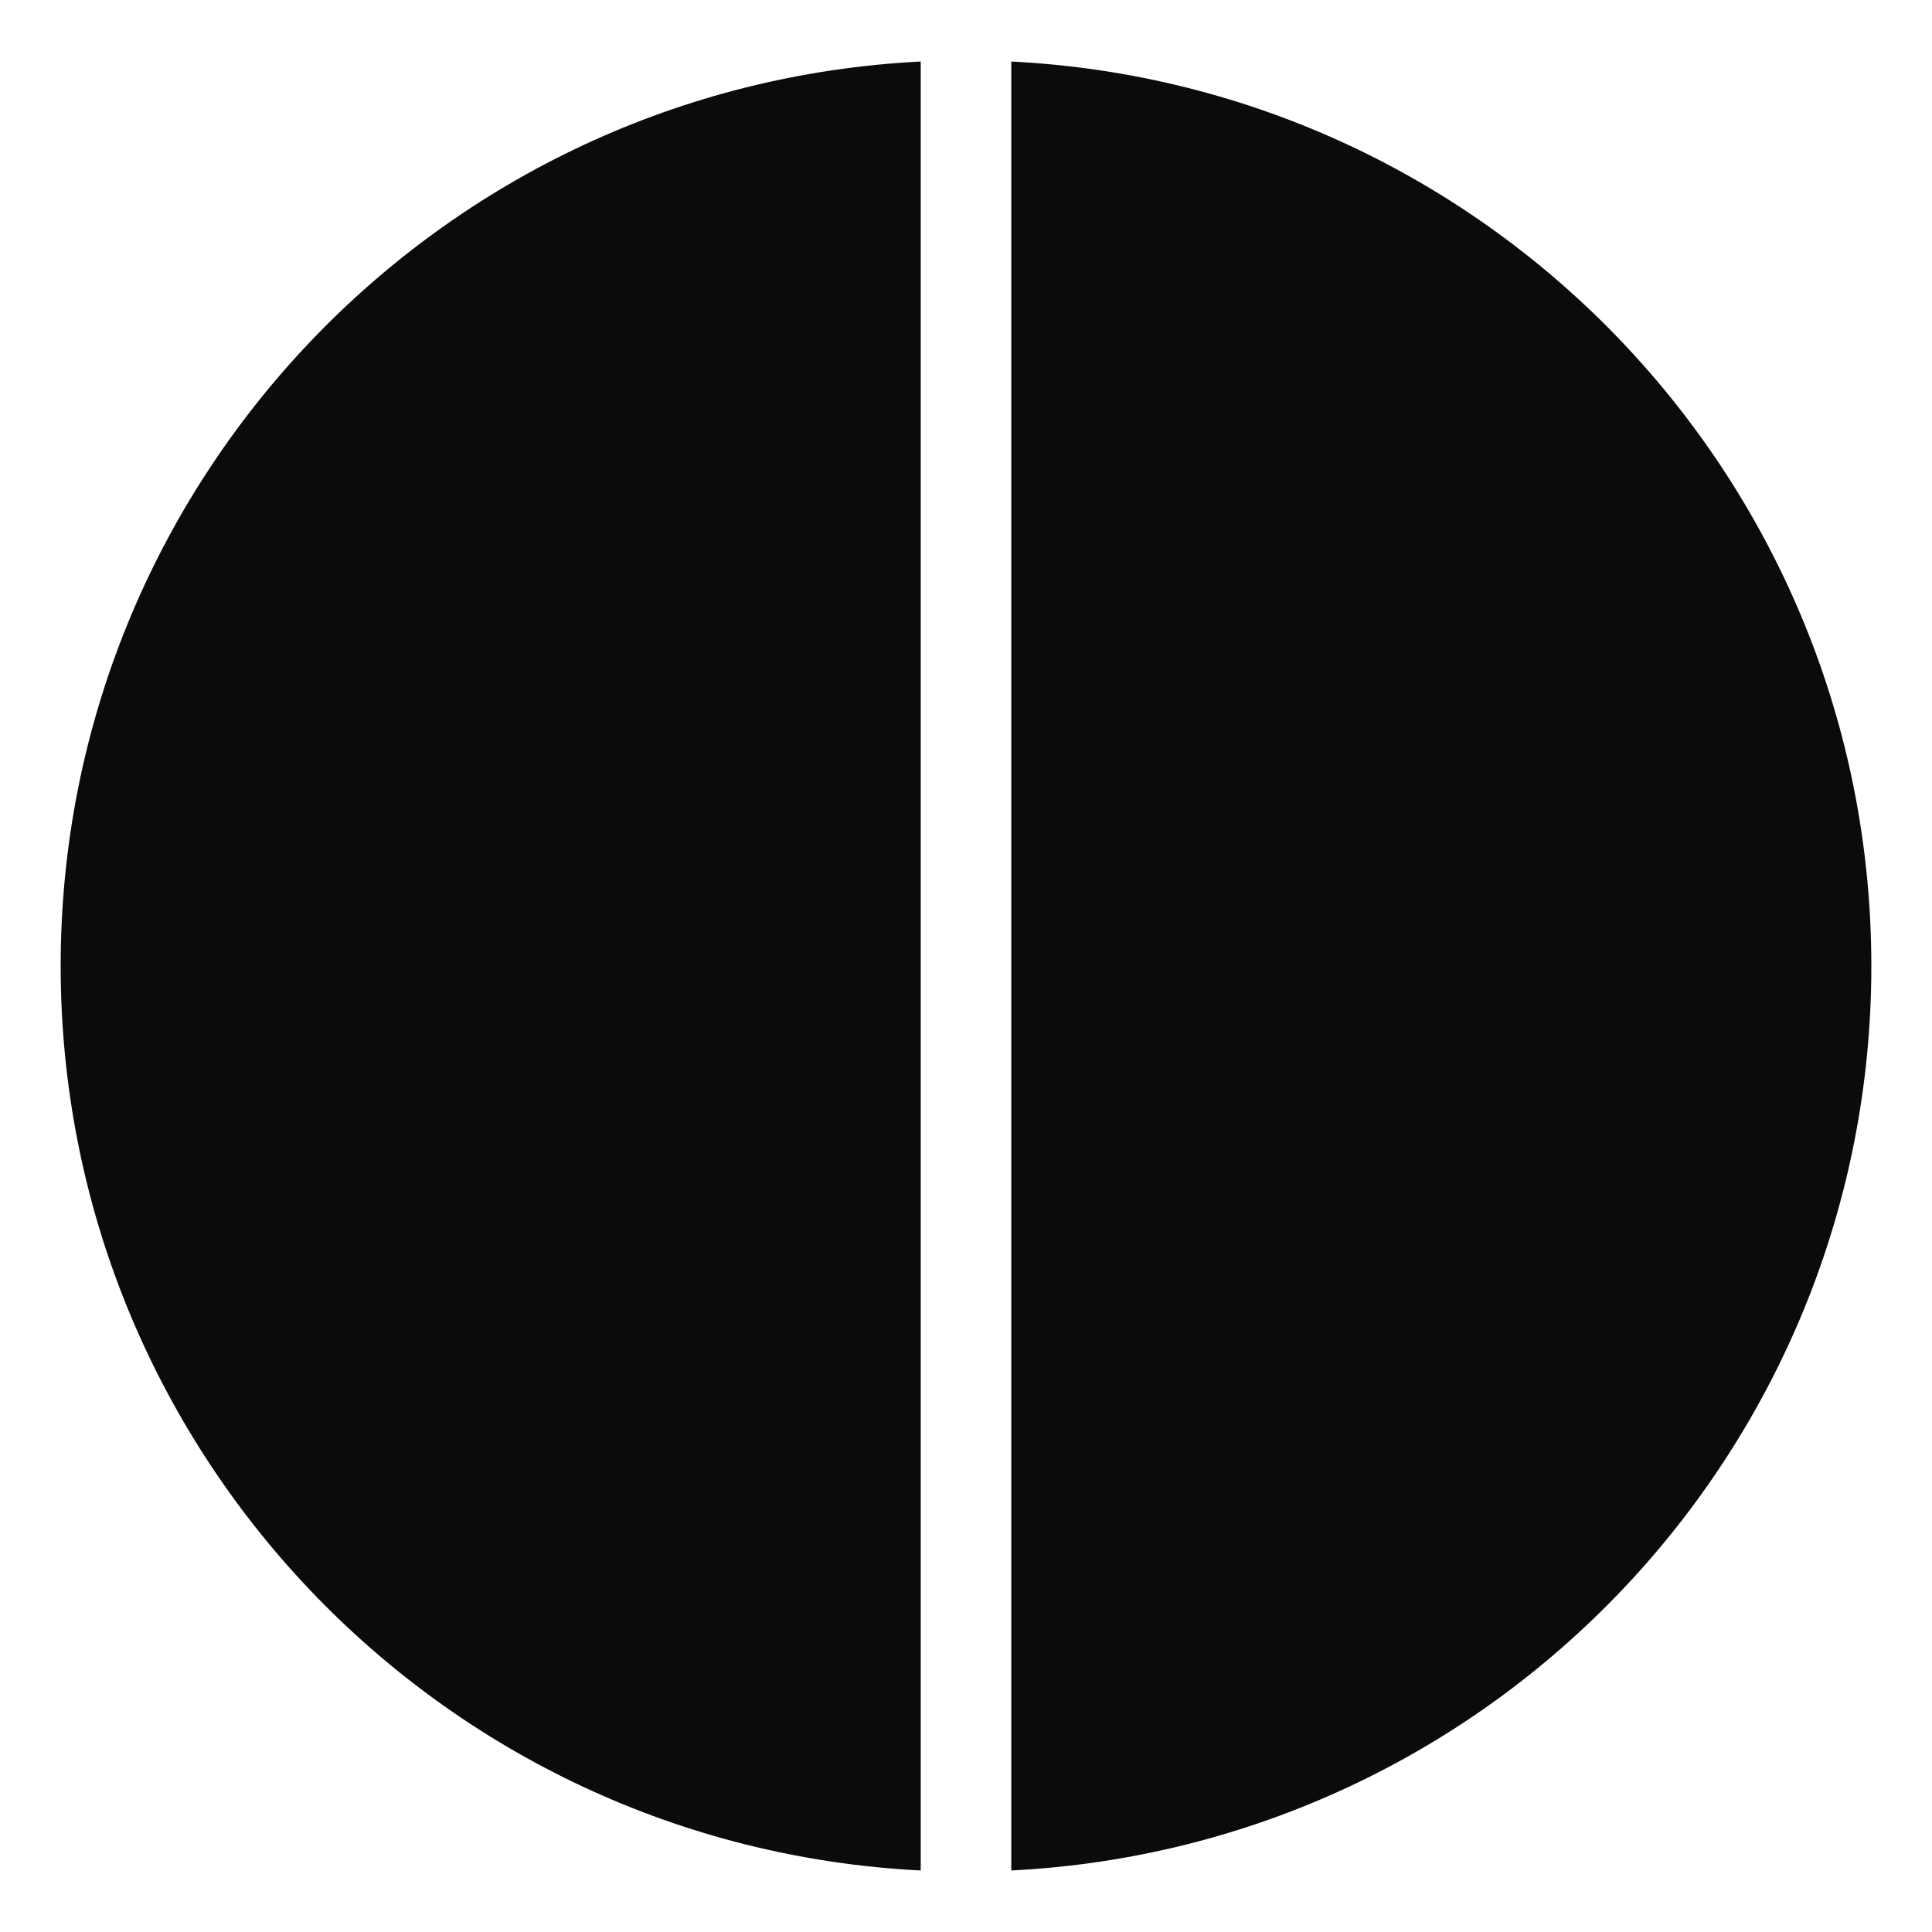
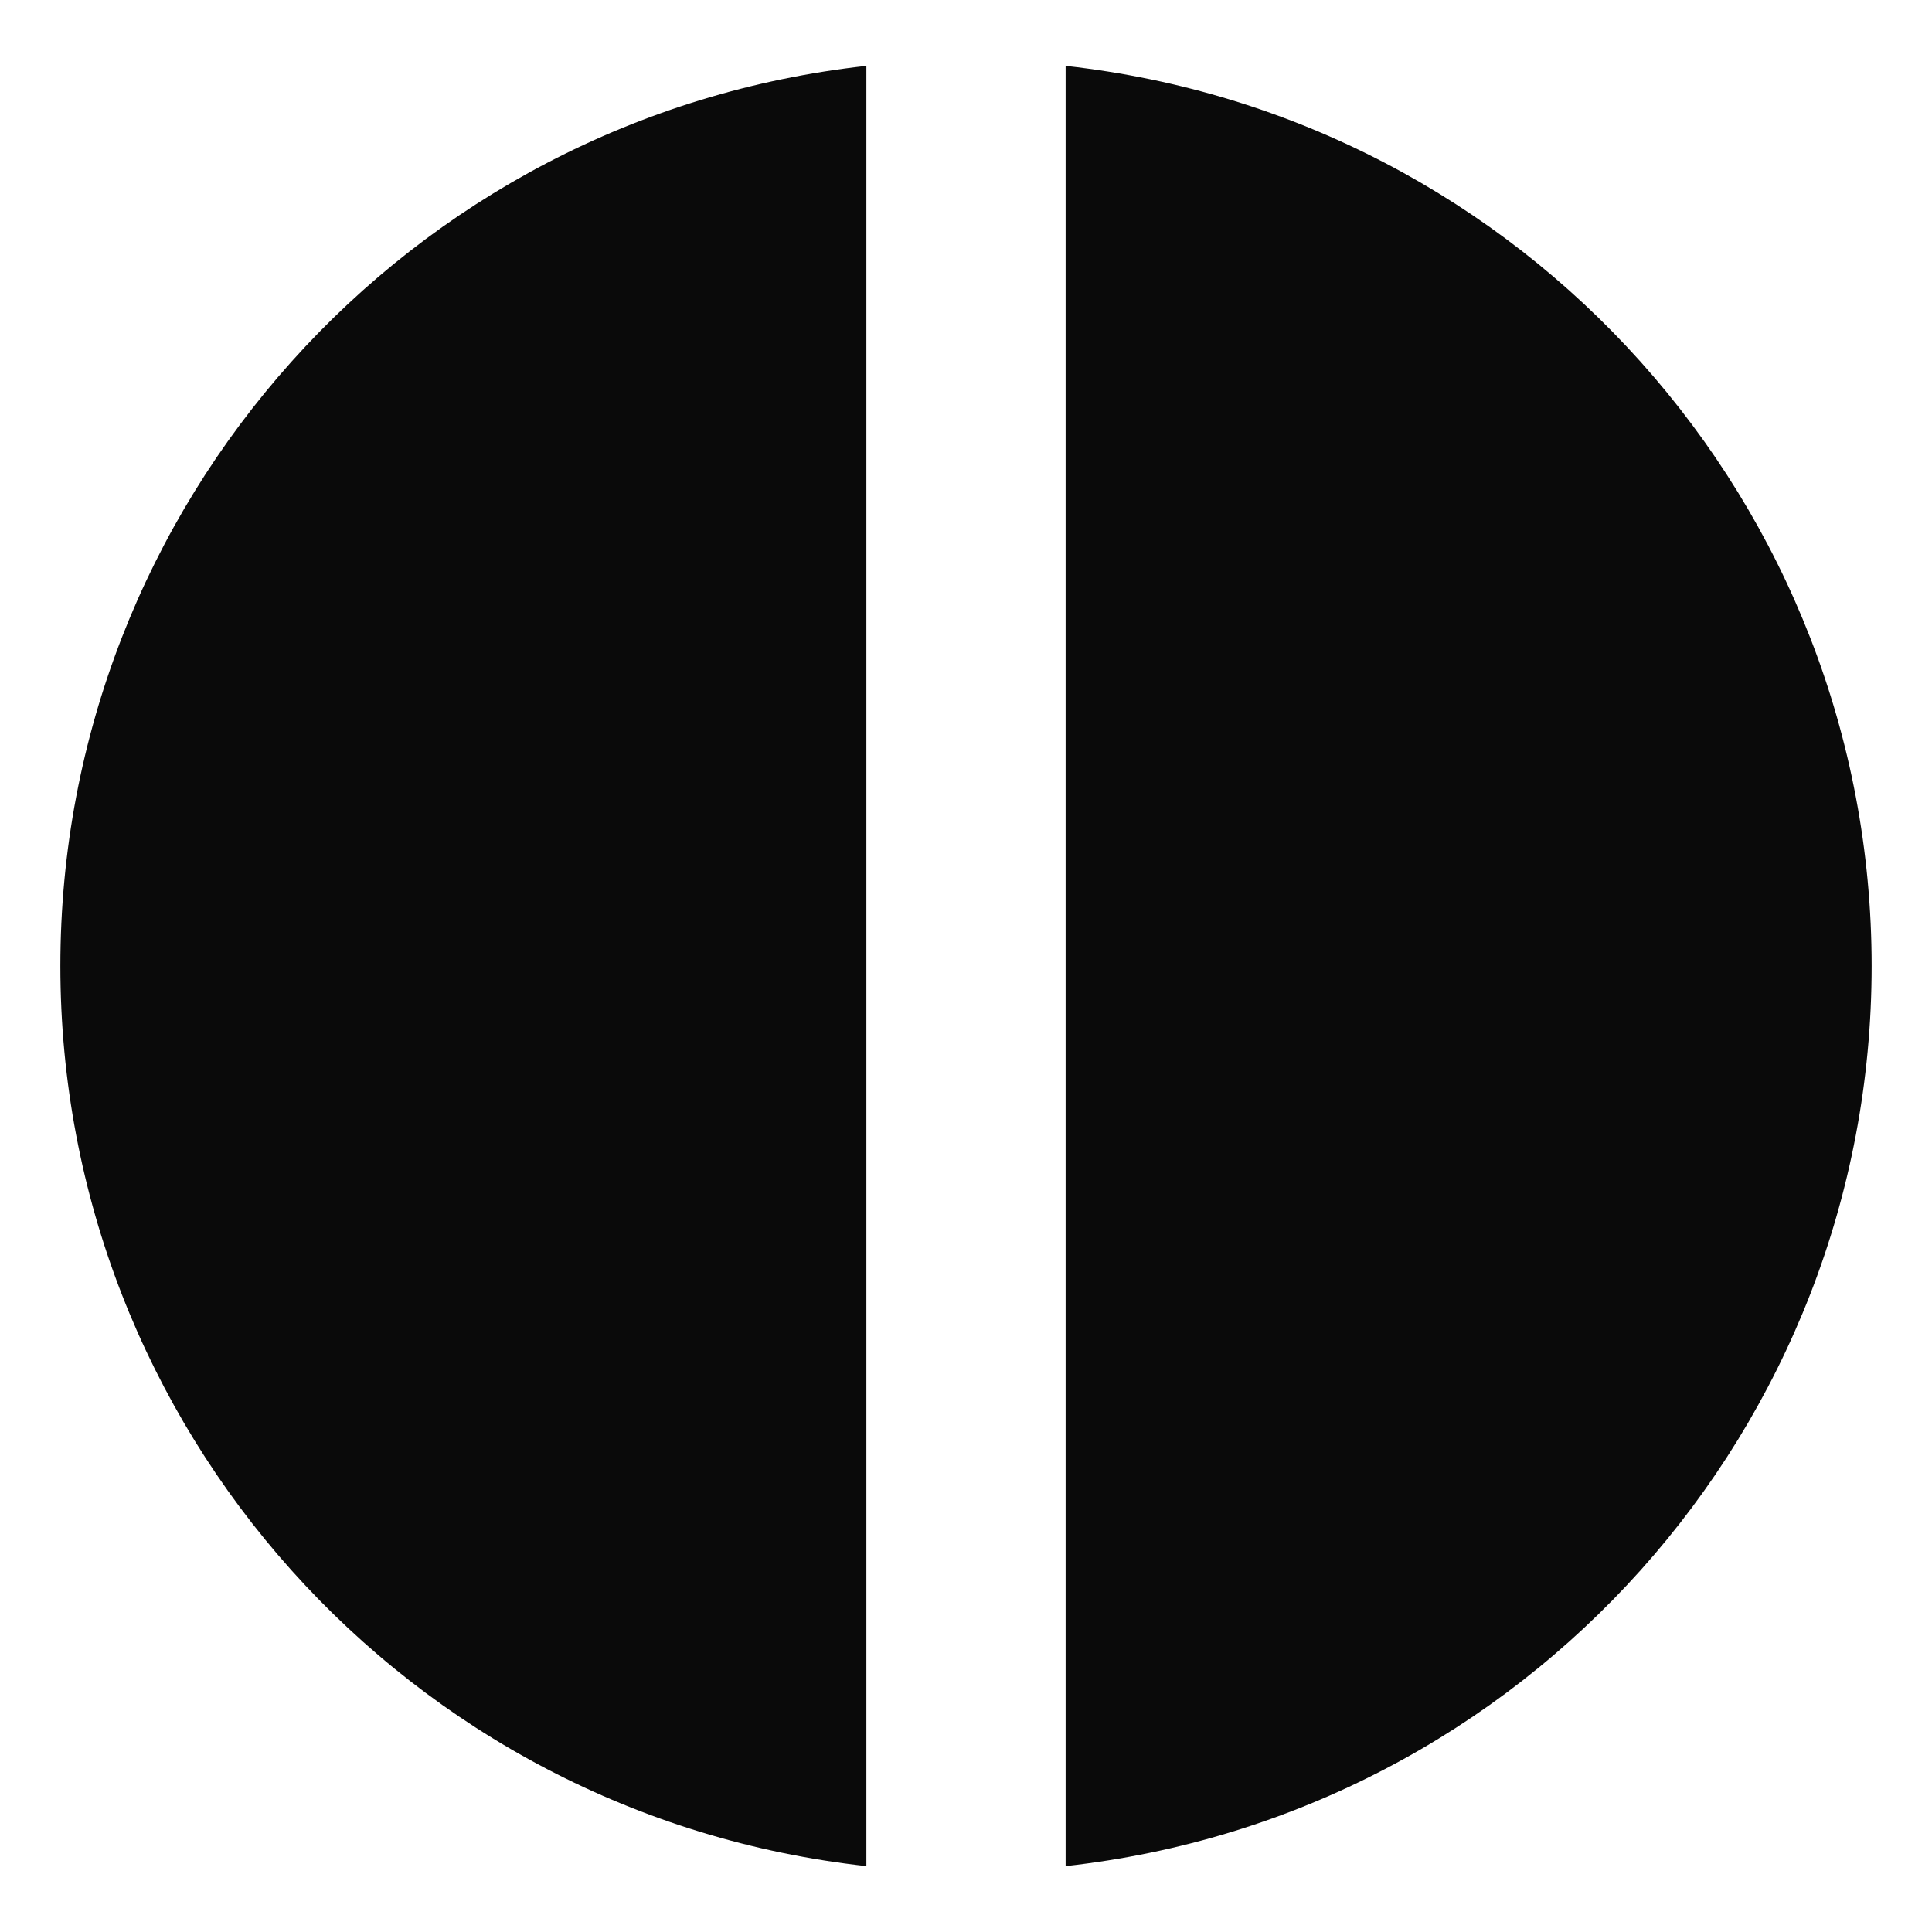
<svg xmlns="http://www.w3.org/2000/svg" viewBox="0 0 64 64">
-   <path fill="#0b0b0b" d="M30.5 2.038A30 30 0 0 0 30.5 61.962Z" />
-   <path fill="#0b0b0b" d="M33.5 2.038A30 30 0 0 1 33.5 61.962Z" />
+   <path fill="#0a0a0a" d="M28.7 2.182A30 30 0 0 0 28.7 61.818Z" />
+   <path fill="#0a0a0a" d="M35.3 2.182A30 30 0 0 1 35.3 61.818Z" />
</svg>
